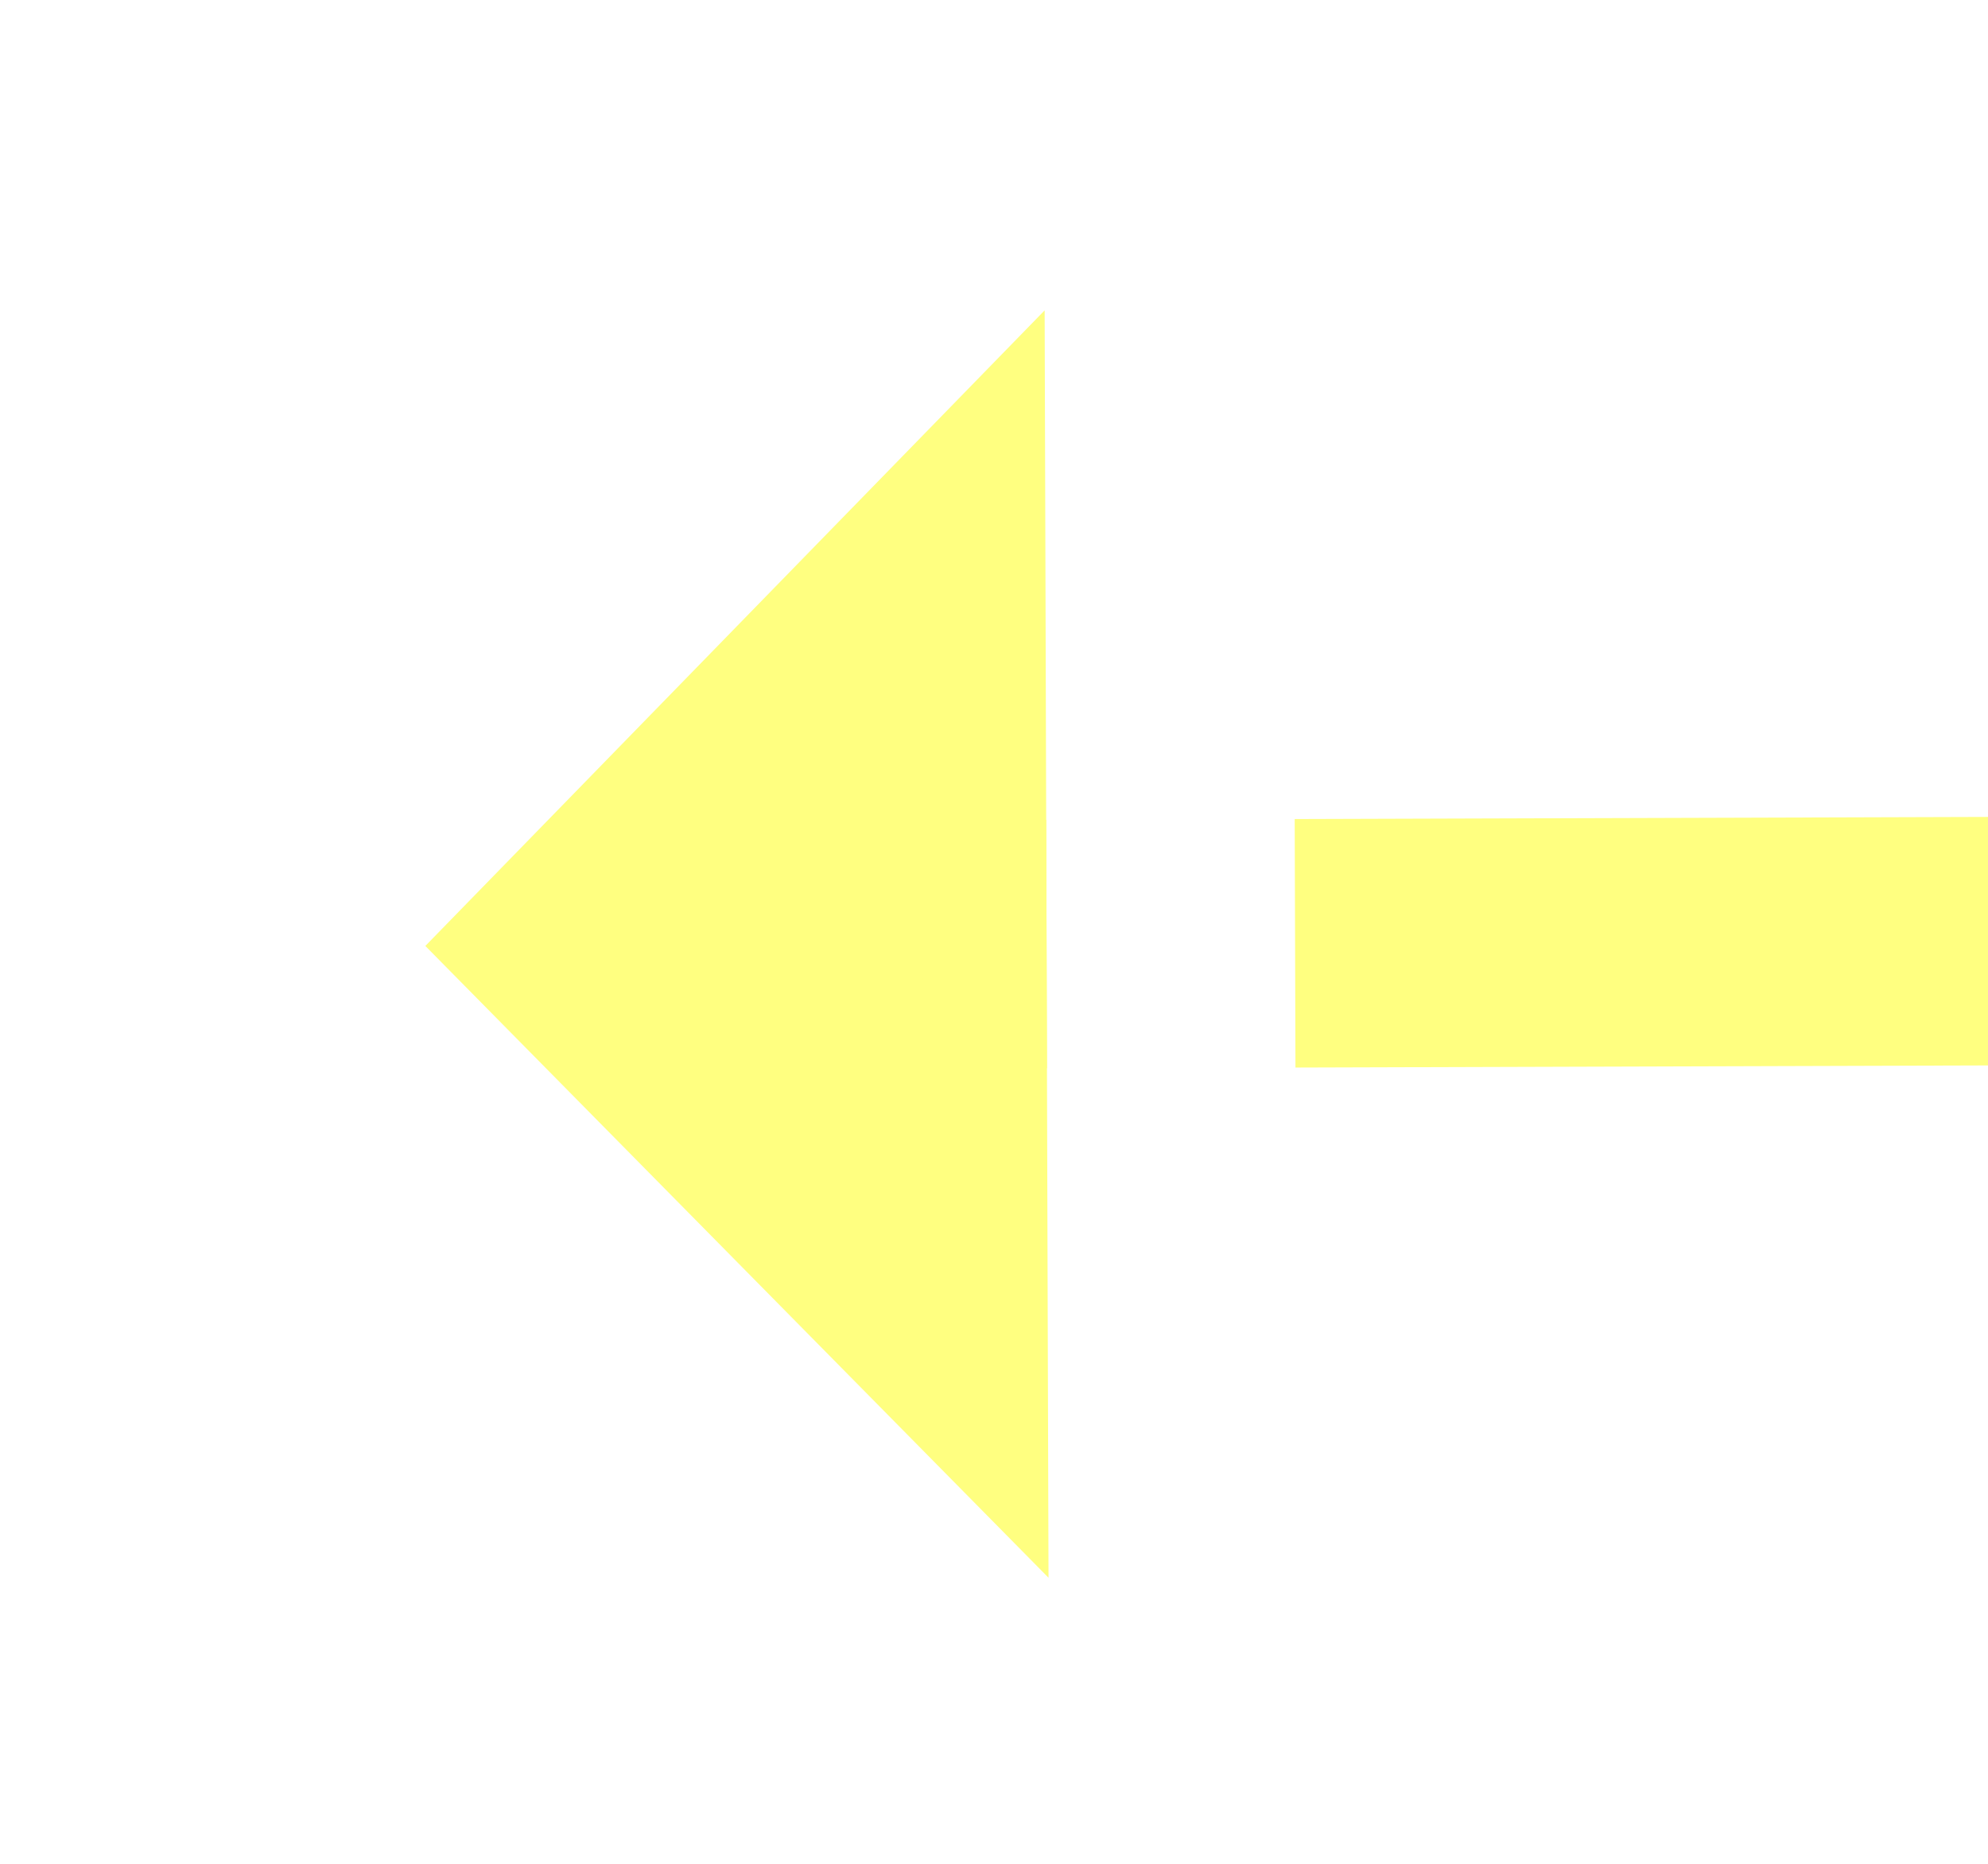
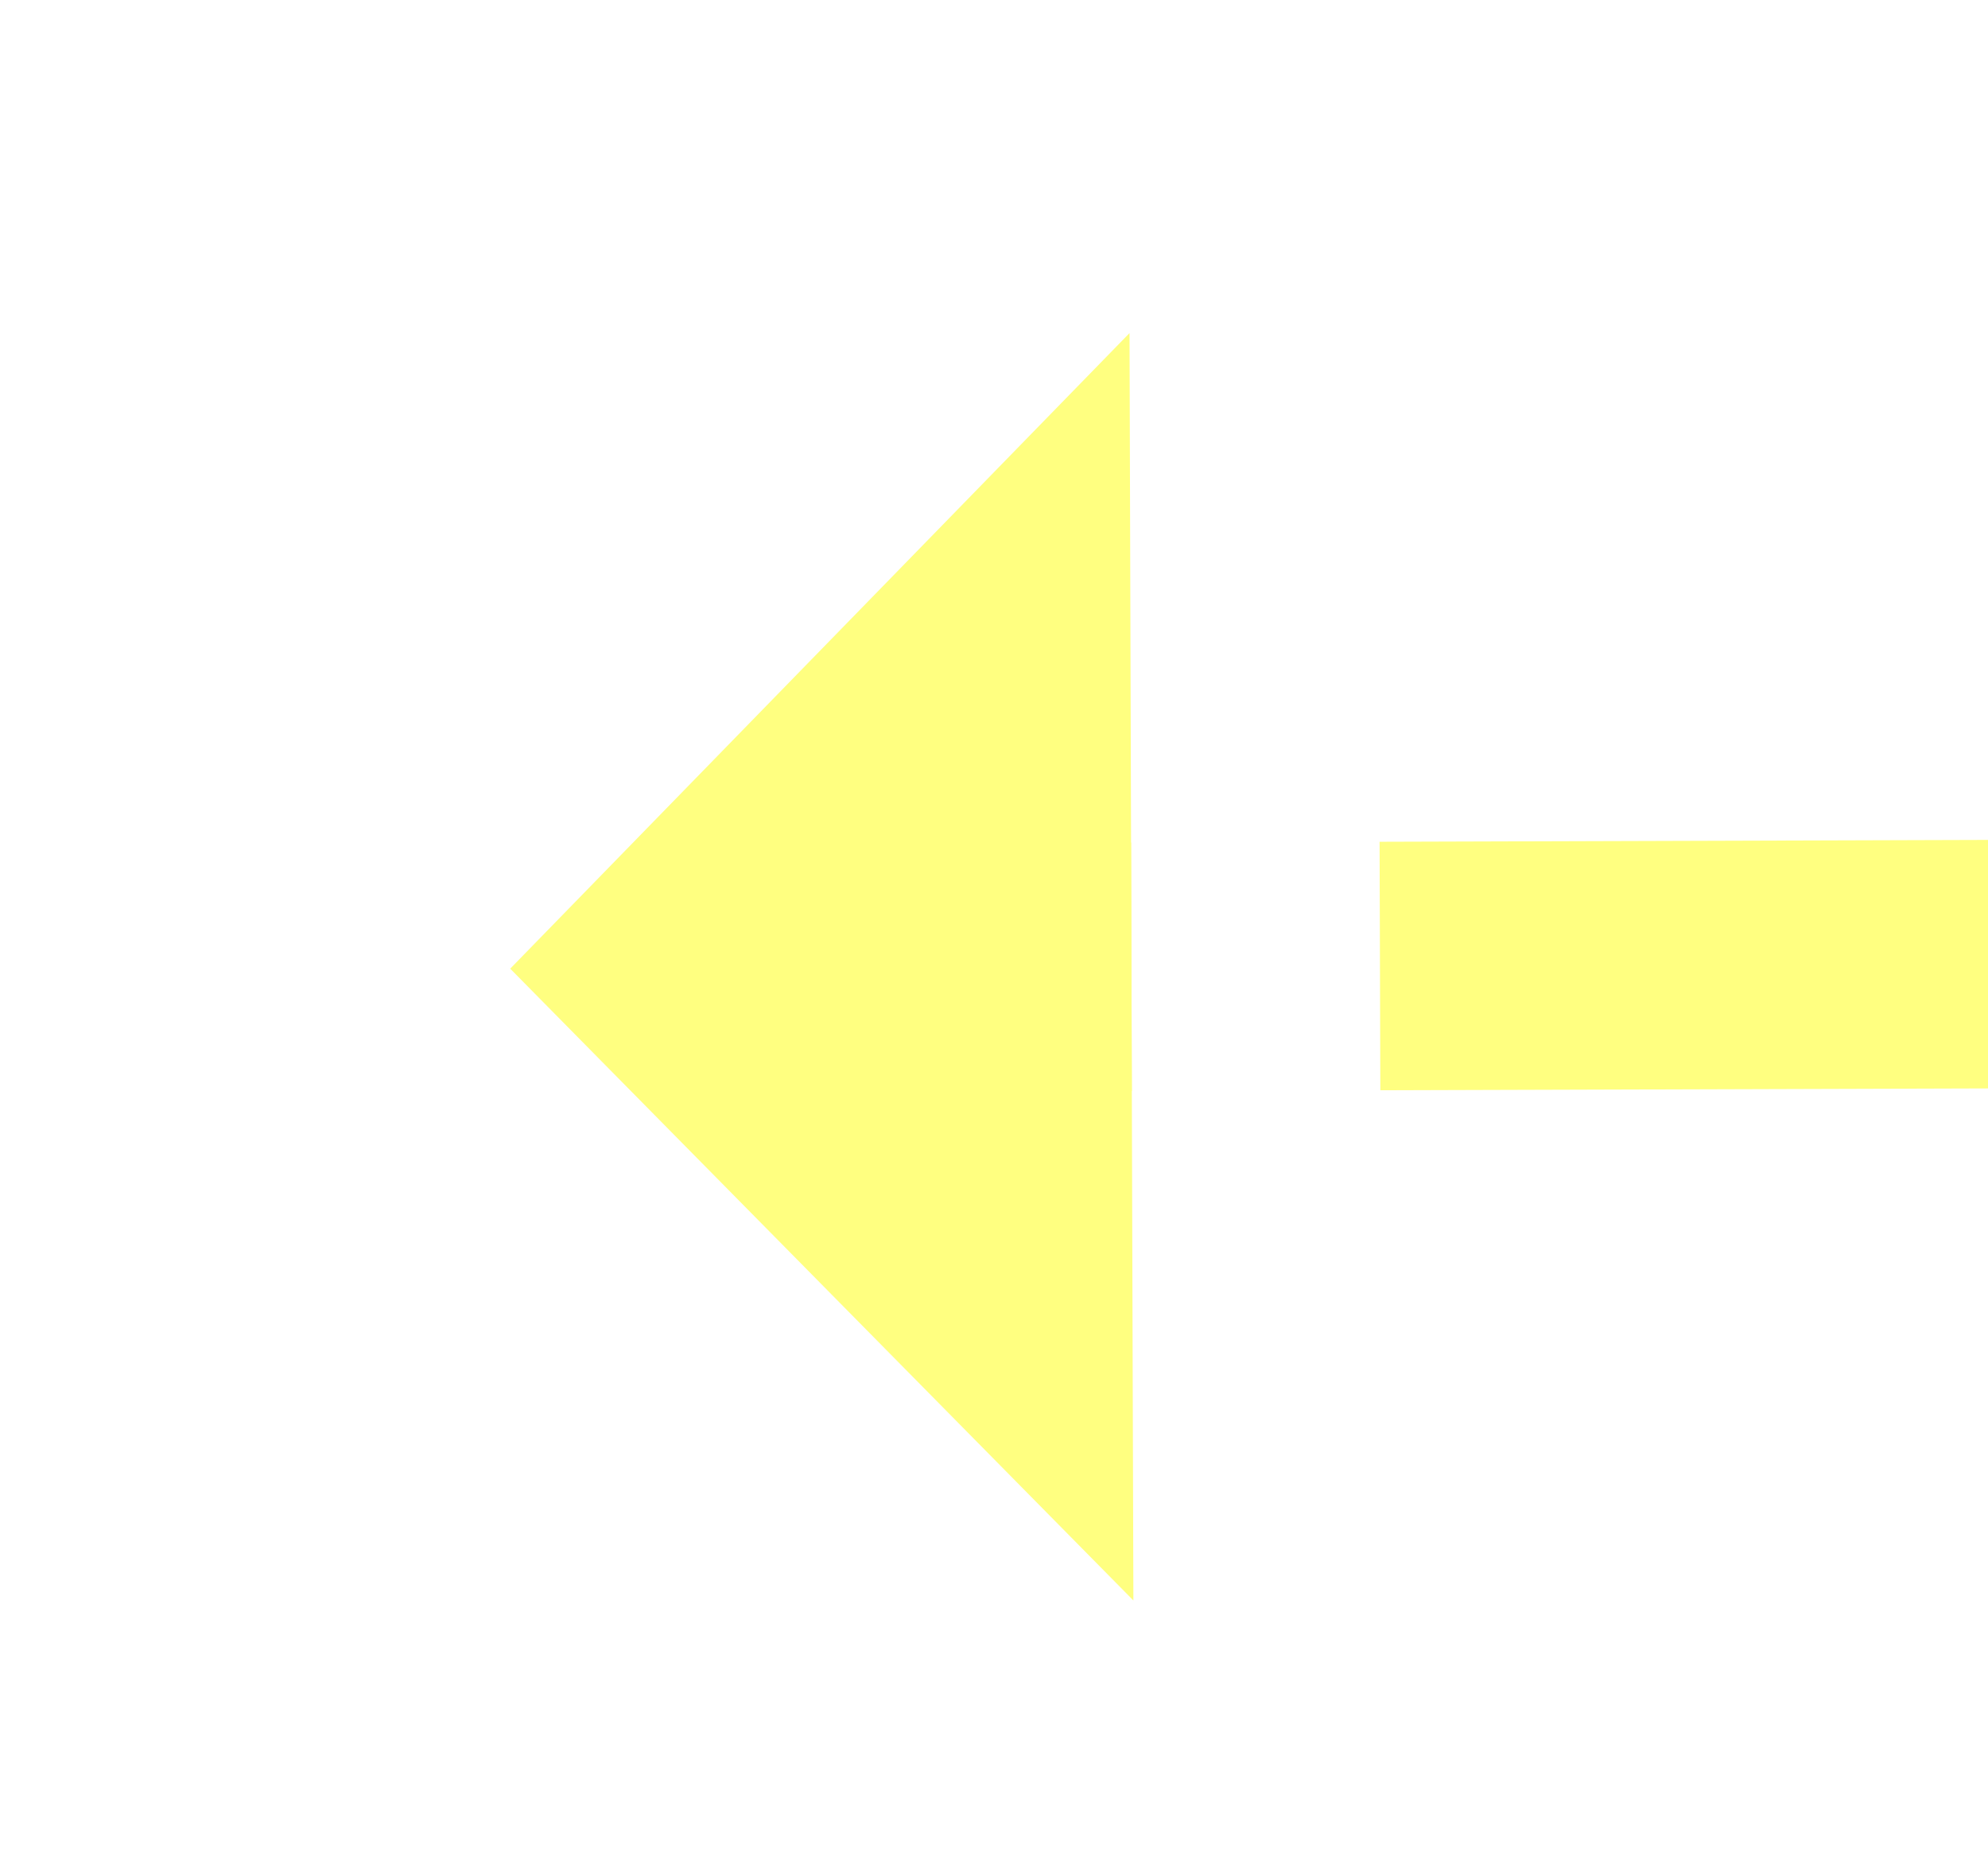
- <svg xmlns="http://www.w3.org/2000/svg" version="1.1" width="32px" height="30px" preserveAspectRatio="xMinYMid meet" viewBox="858 6587  32 28">
-   <g transform="matrix(-0.8660254 0.5 -0.5 -0.8660254 4931.406 11880.634 )">
-     <path d="M 878 6593.2  L 888 6583  L 878 6572.8  L 878 6593.2  Z " fill-rule="nonzero" fill="#ffff80" stroke="none" transform="matrix(0.8675479 0.4973536 -0.4973536 0.8675479 3385.736 452.6629 )" />
-     <path d="M 798 6583  L 880 6583  " stroke-width="4" stroke-dasharray="12,4" stroke="#ffff80" fill="none" transform="matrix(0.8675479 0.4973536 -0.4973536 0.8675479 3385.736 452.6629 )" />
+ <svg xmlns="http://www.w3.org/2000/svg" version="1.1" width="32px" height="30px" preserveAspectRatio="xMinYMid meet" viewBox="858 2901  32 28">
+   <g transform="matrix(-0.8660254 0.5 -0.5 -0.8660254 3088.406 5002.464 )">
+     <path d="M 877 2906.2  L 887 2896  L 877 2885.8  L 877 2906.2  Z " fill-rule="nonzero" fill="#ffff80" stroke="none" transform="matrix(0.8675479 0.4973536 -0.4973536 0.8675479 1551.861 -35.19054 )" />
+     <path d="M 797 2896  L 879 2896  " stroke-width="4" stroke-dasharray="12,4" stroke="#ffff80" fill="none" transform="matrix(0.8675479 0.4973536 -0.4973536 0.8675479 1551.861 -35.19054 )" />
  </g>
</svg>
